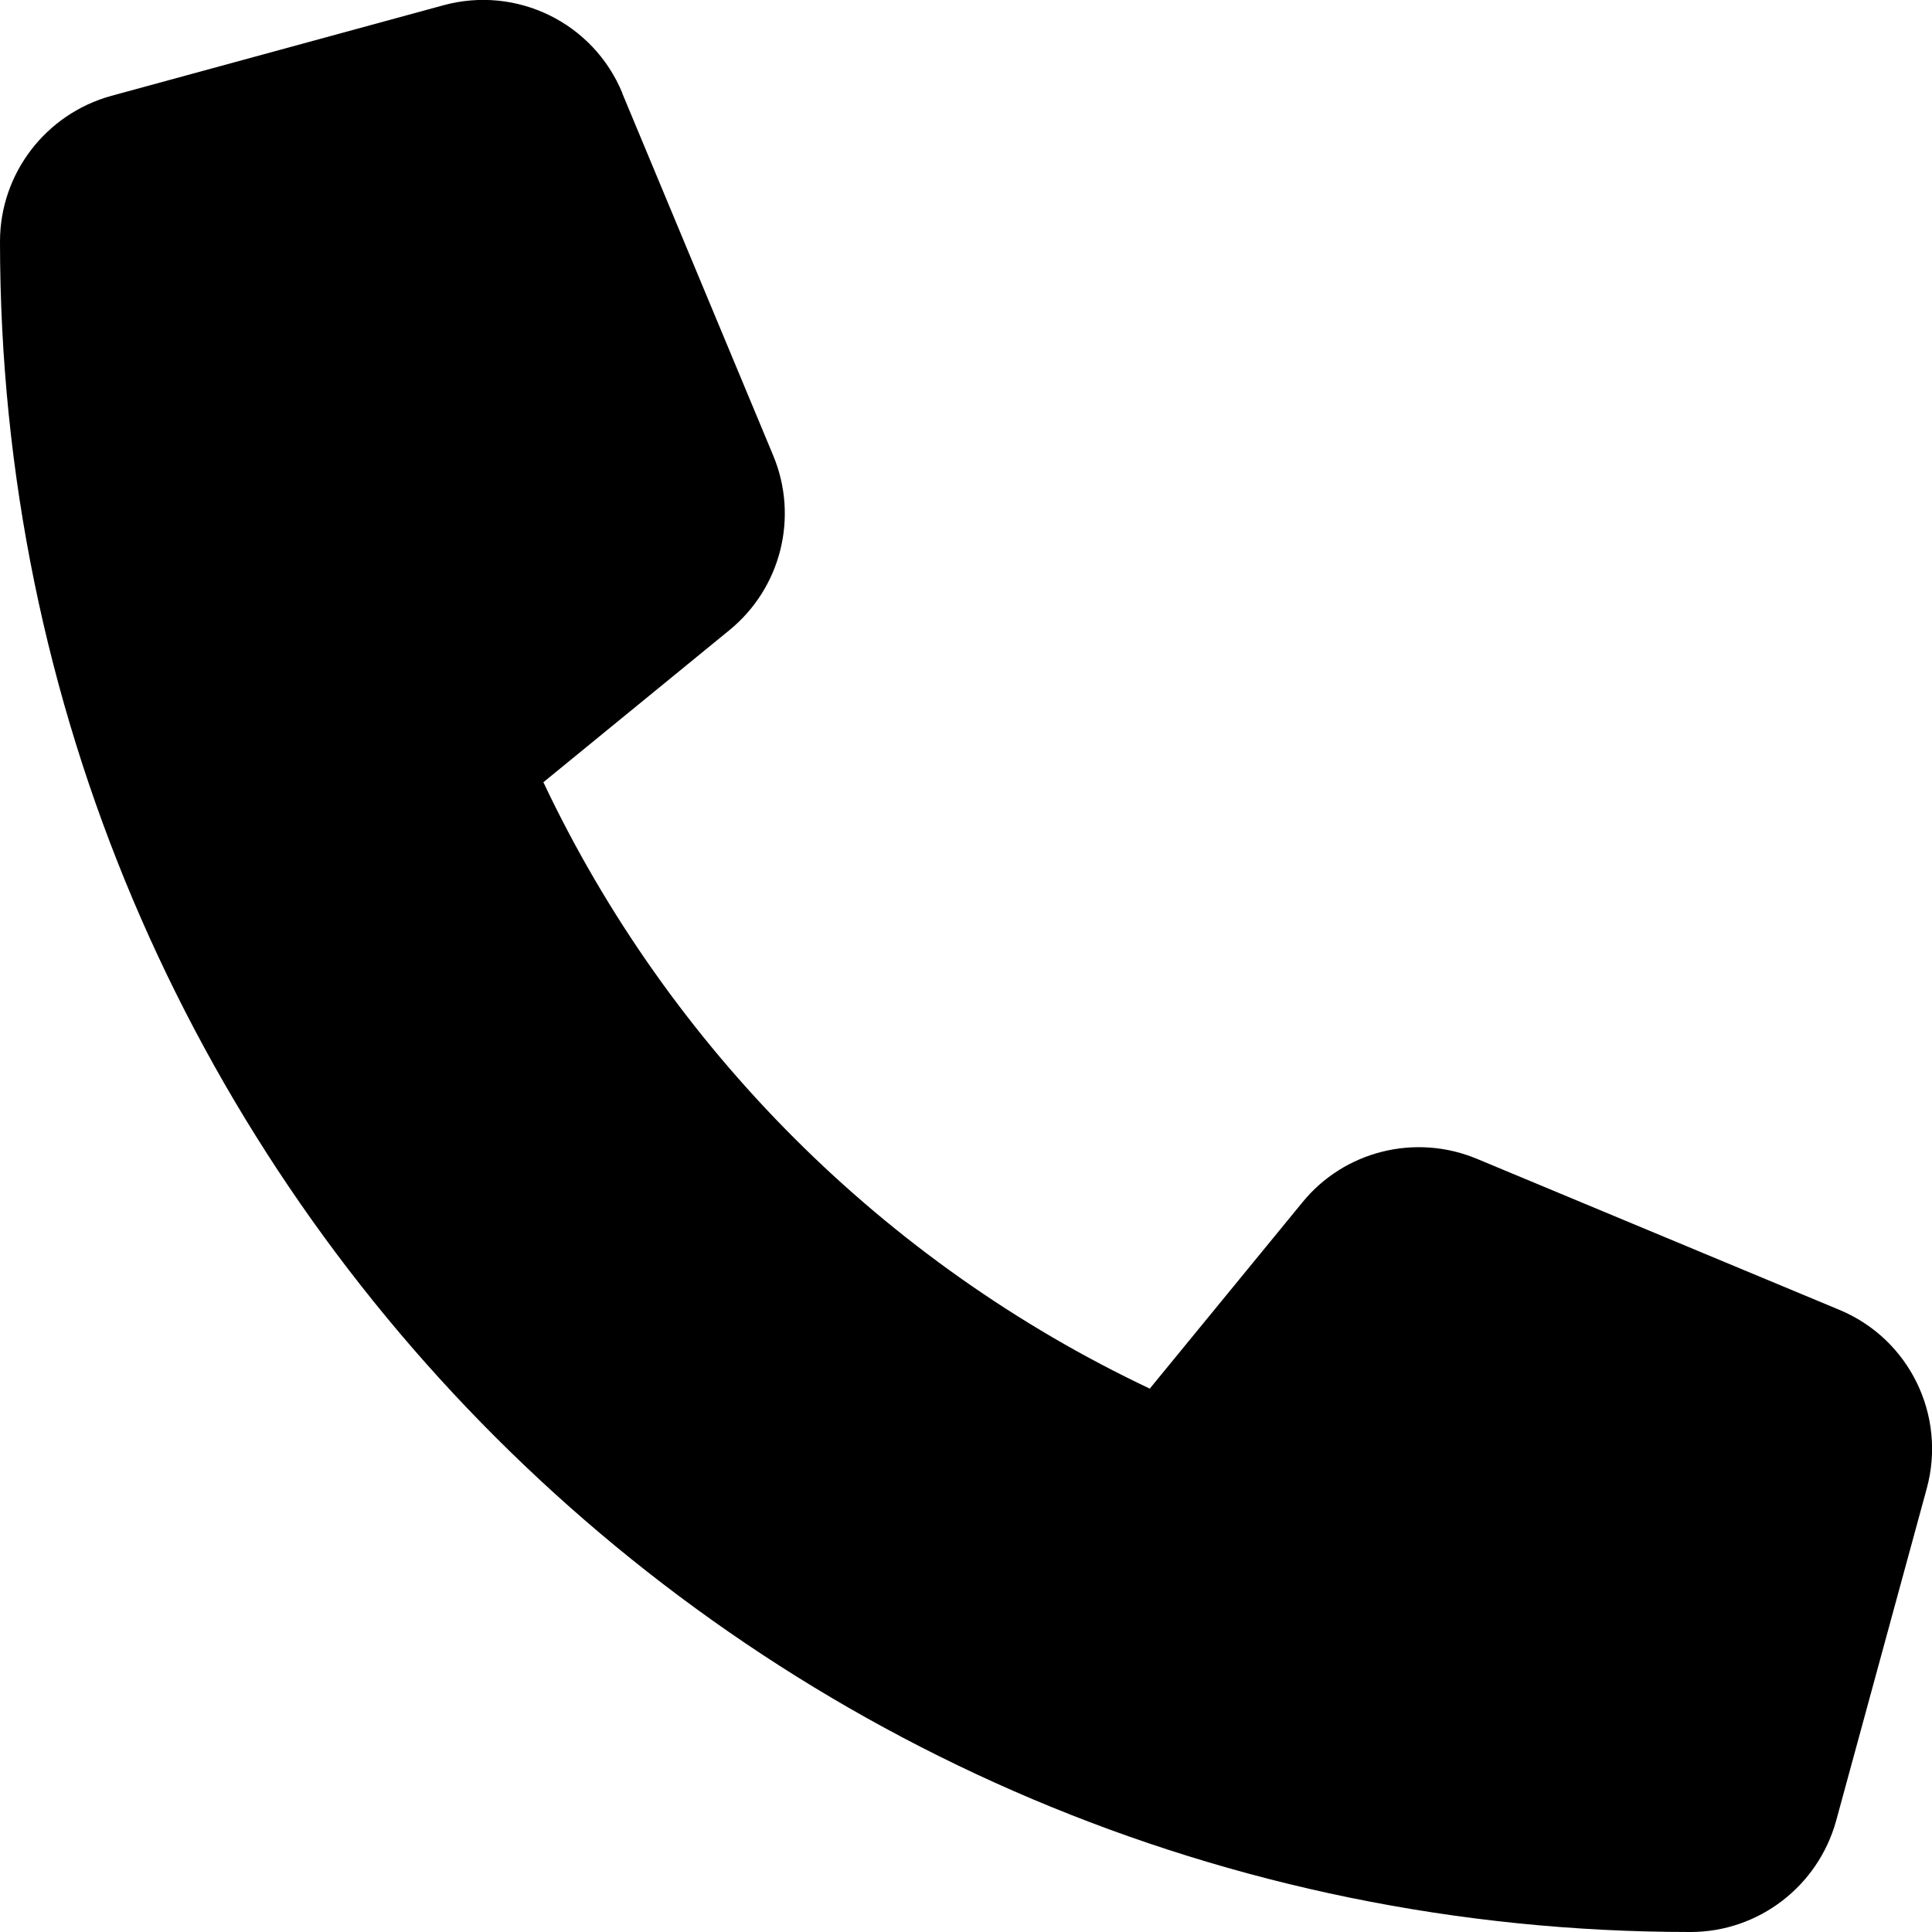
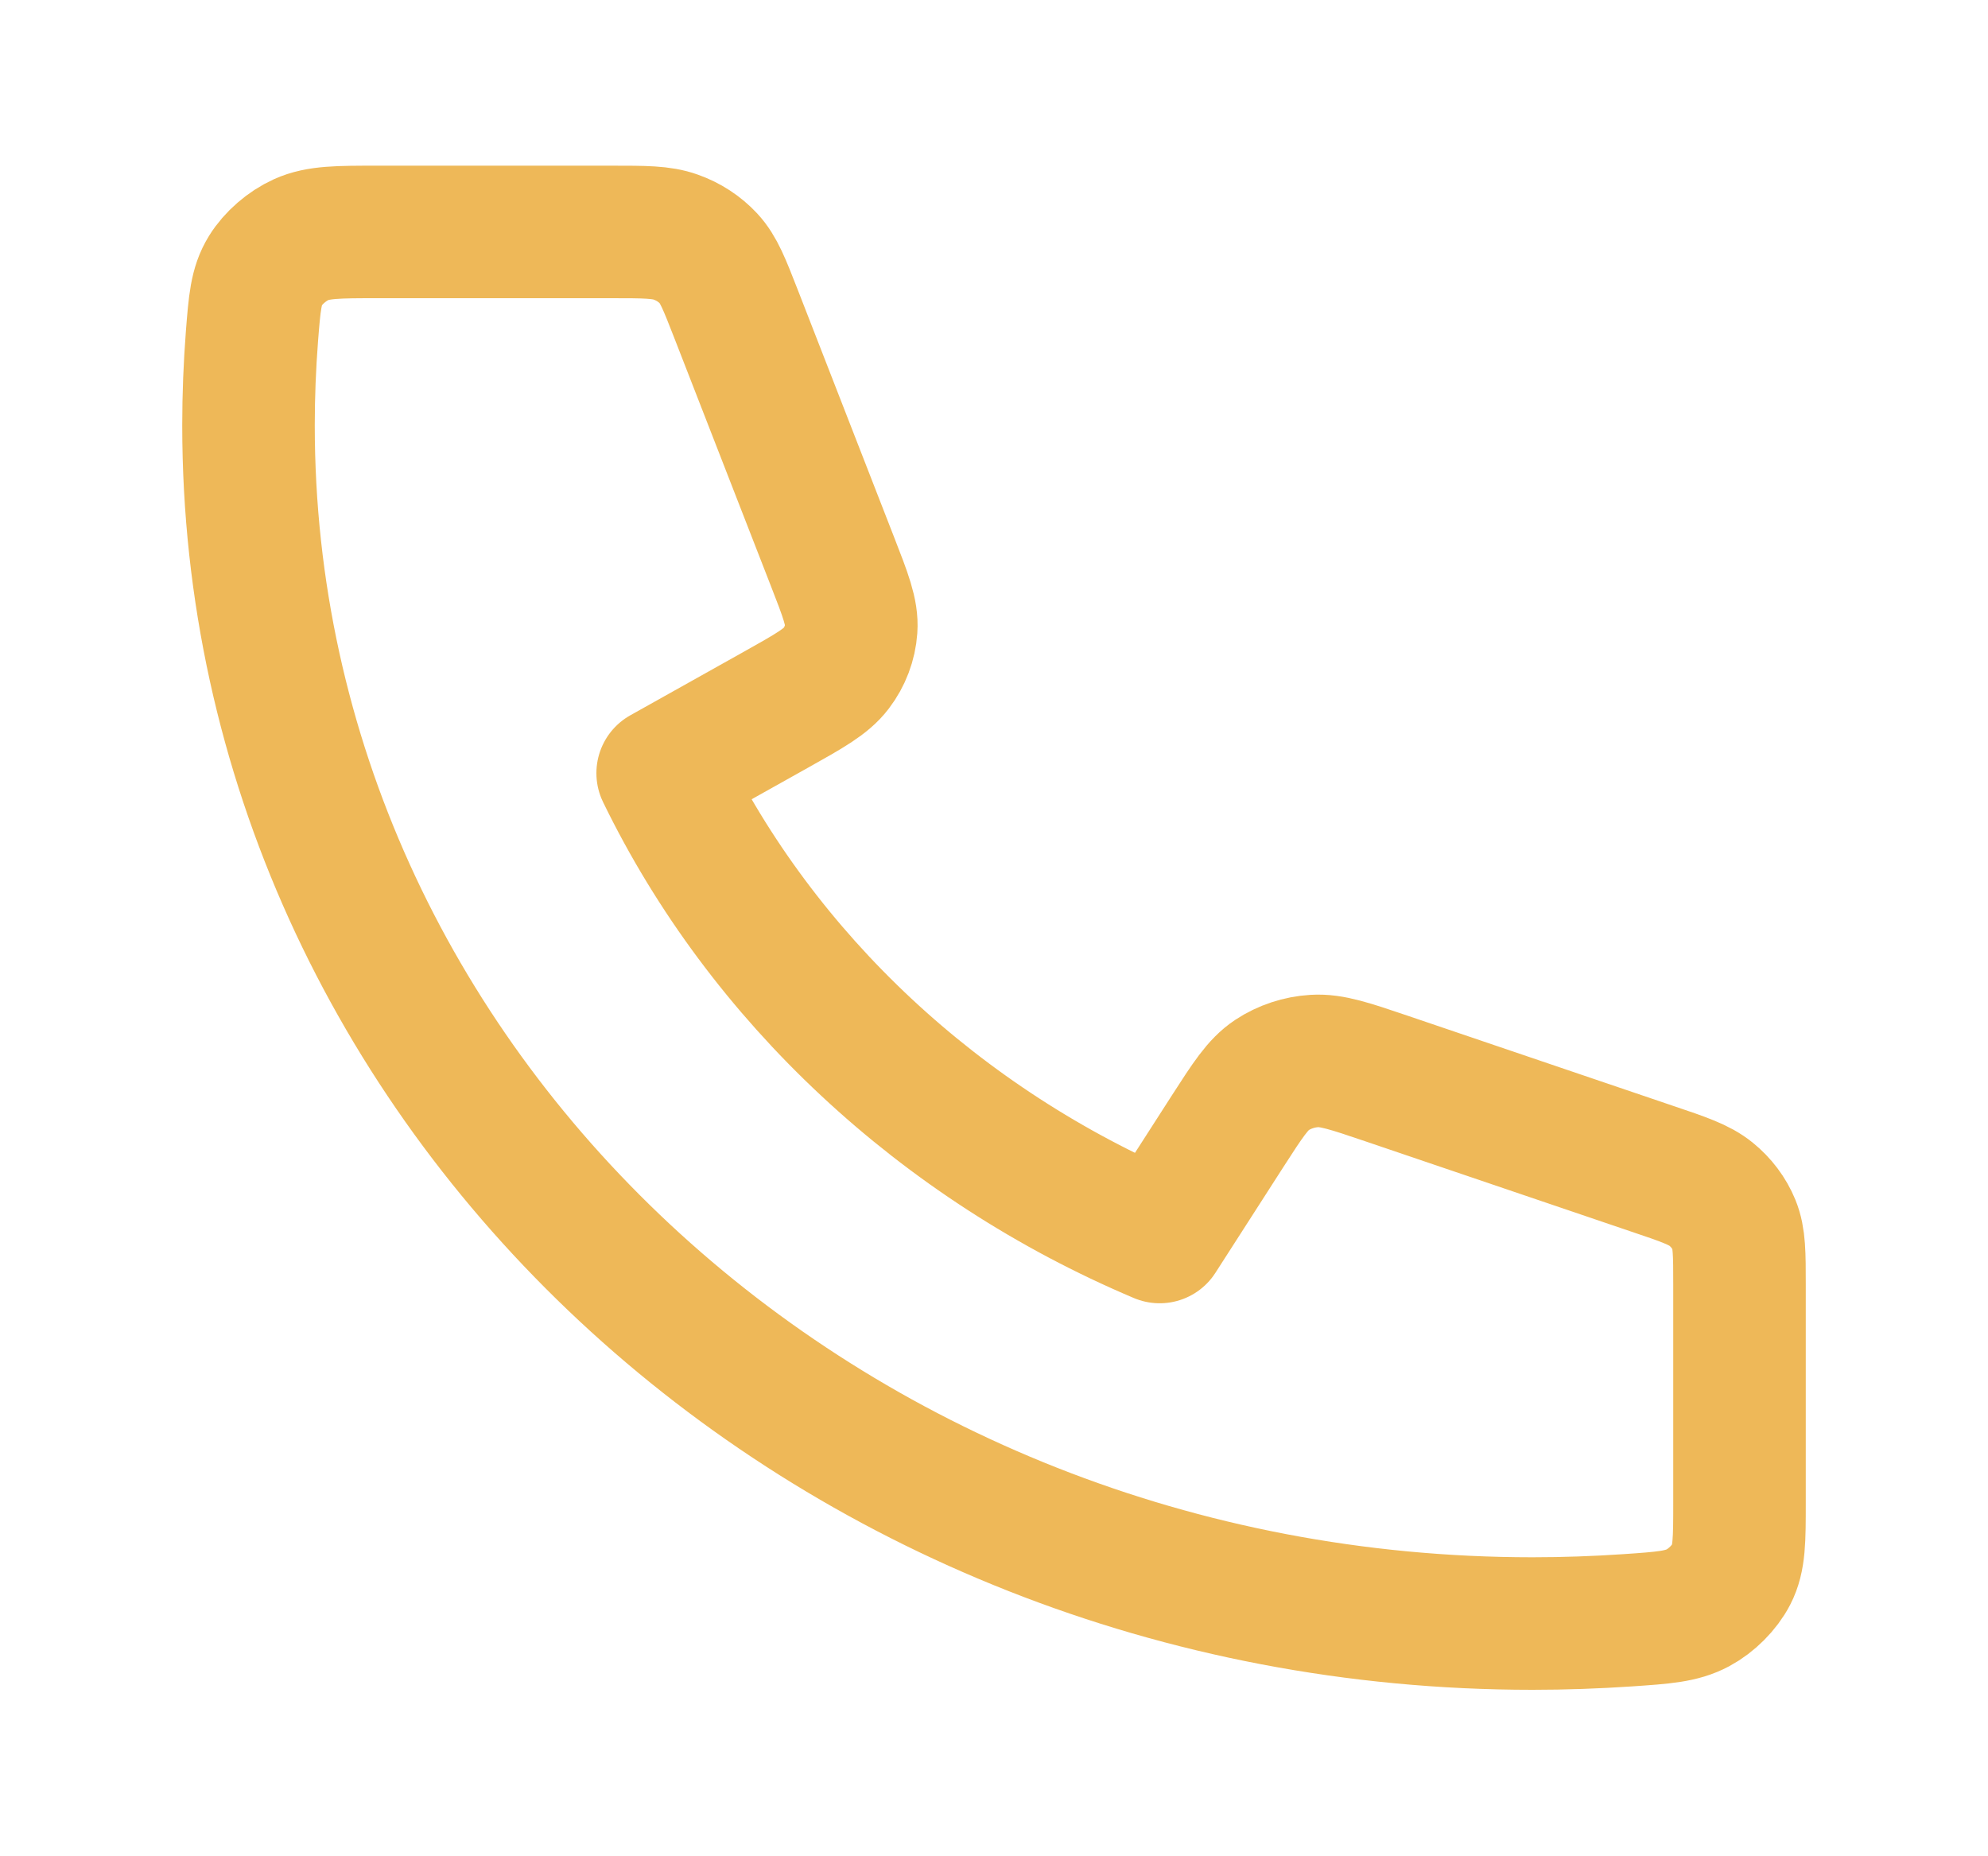
- <svg xmlns="http://www.w3.org/2000/svg" viewBox="0 0 512 512">
-   <path d="M164.9 24.6c-7.7-18.6-28-28.5-47.4-23.2l-88 24C12.1 30.2 0 46 0 64C0 311.4 200.6 512 448 512c18 0 33.8-12.1 38.6-29.5l24-88c5.3-19.4-4.6-39.7-23.2-47.4l-96-40c-16.3-6.8-35.2-2.1-46.3 11.6L304.7 368C234.3 334.7 177.3 277.7 144 207.3L193.3 167c13.7-11.2 18.4-30 11.6-46.3l-40-96z" />
+ <svg xmlns="http://www.w3.org/2000/svg" width="30" height="28" viewBox="0 0 30 28" fill="none">
+   <path d="M3.75 6.417C3.75 16.404 12.425 24.5 23.125 24.5C23.608 24.5 24.086 24.483 24.56 24.451C25.104 24.414 25.376 24.395 25.624 24.262C25.829 24.152 26.023 23.957 26.126 23.758C26.25 23.518 26.25 23.238 26.25 22.678V19.391C26.25 18.92 26.25 18.684 26.167 18.482C26.094 18.304 25.974 18.145 25.82 18.02C25.645 17.878 25.408 17.797 24.933 17.637L20.925 16.276C20.373 16.089 20.097 15.995 19.835 16.011C19.605 16.025 19.382 16.099 19.194 16.223C18.98 16.365 18.829 16.6 18.526 17.07L17.5 18.667C14.188 17.267 11.502 14.757 10 11.667L11.711 10.709C12.214 10.427 12.466 10.286 12.618 10.086C12.752 9.91 12.83 9.702 12.845 9.487C12.862 9.243 12.762 8.985 12.561 8.47L11.104 4.729C10.931 4.286 10.845 4.065 10.693 3.901C10.559 3.757 10.389 3.646 10.197 3.578C9.981 3.5 9.729 3.5 9.224 3.5H5.703C5.102 3.5 4.802 3.5 4.545 3.616C4.332 3.712 4.123 3.893 4.005 4.085C3.862 4.316 3.842 4.569 3.802 5.077C3.768 5.519 3.75 5.966 3.75 6.417Z" stroke="#EEB858" stroke-width="2" stroke-linecap="round" stroke-linejoin="round" />
</svg>
